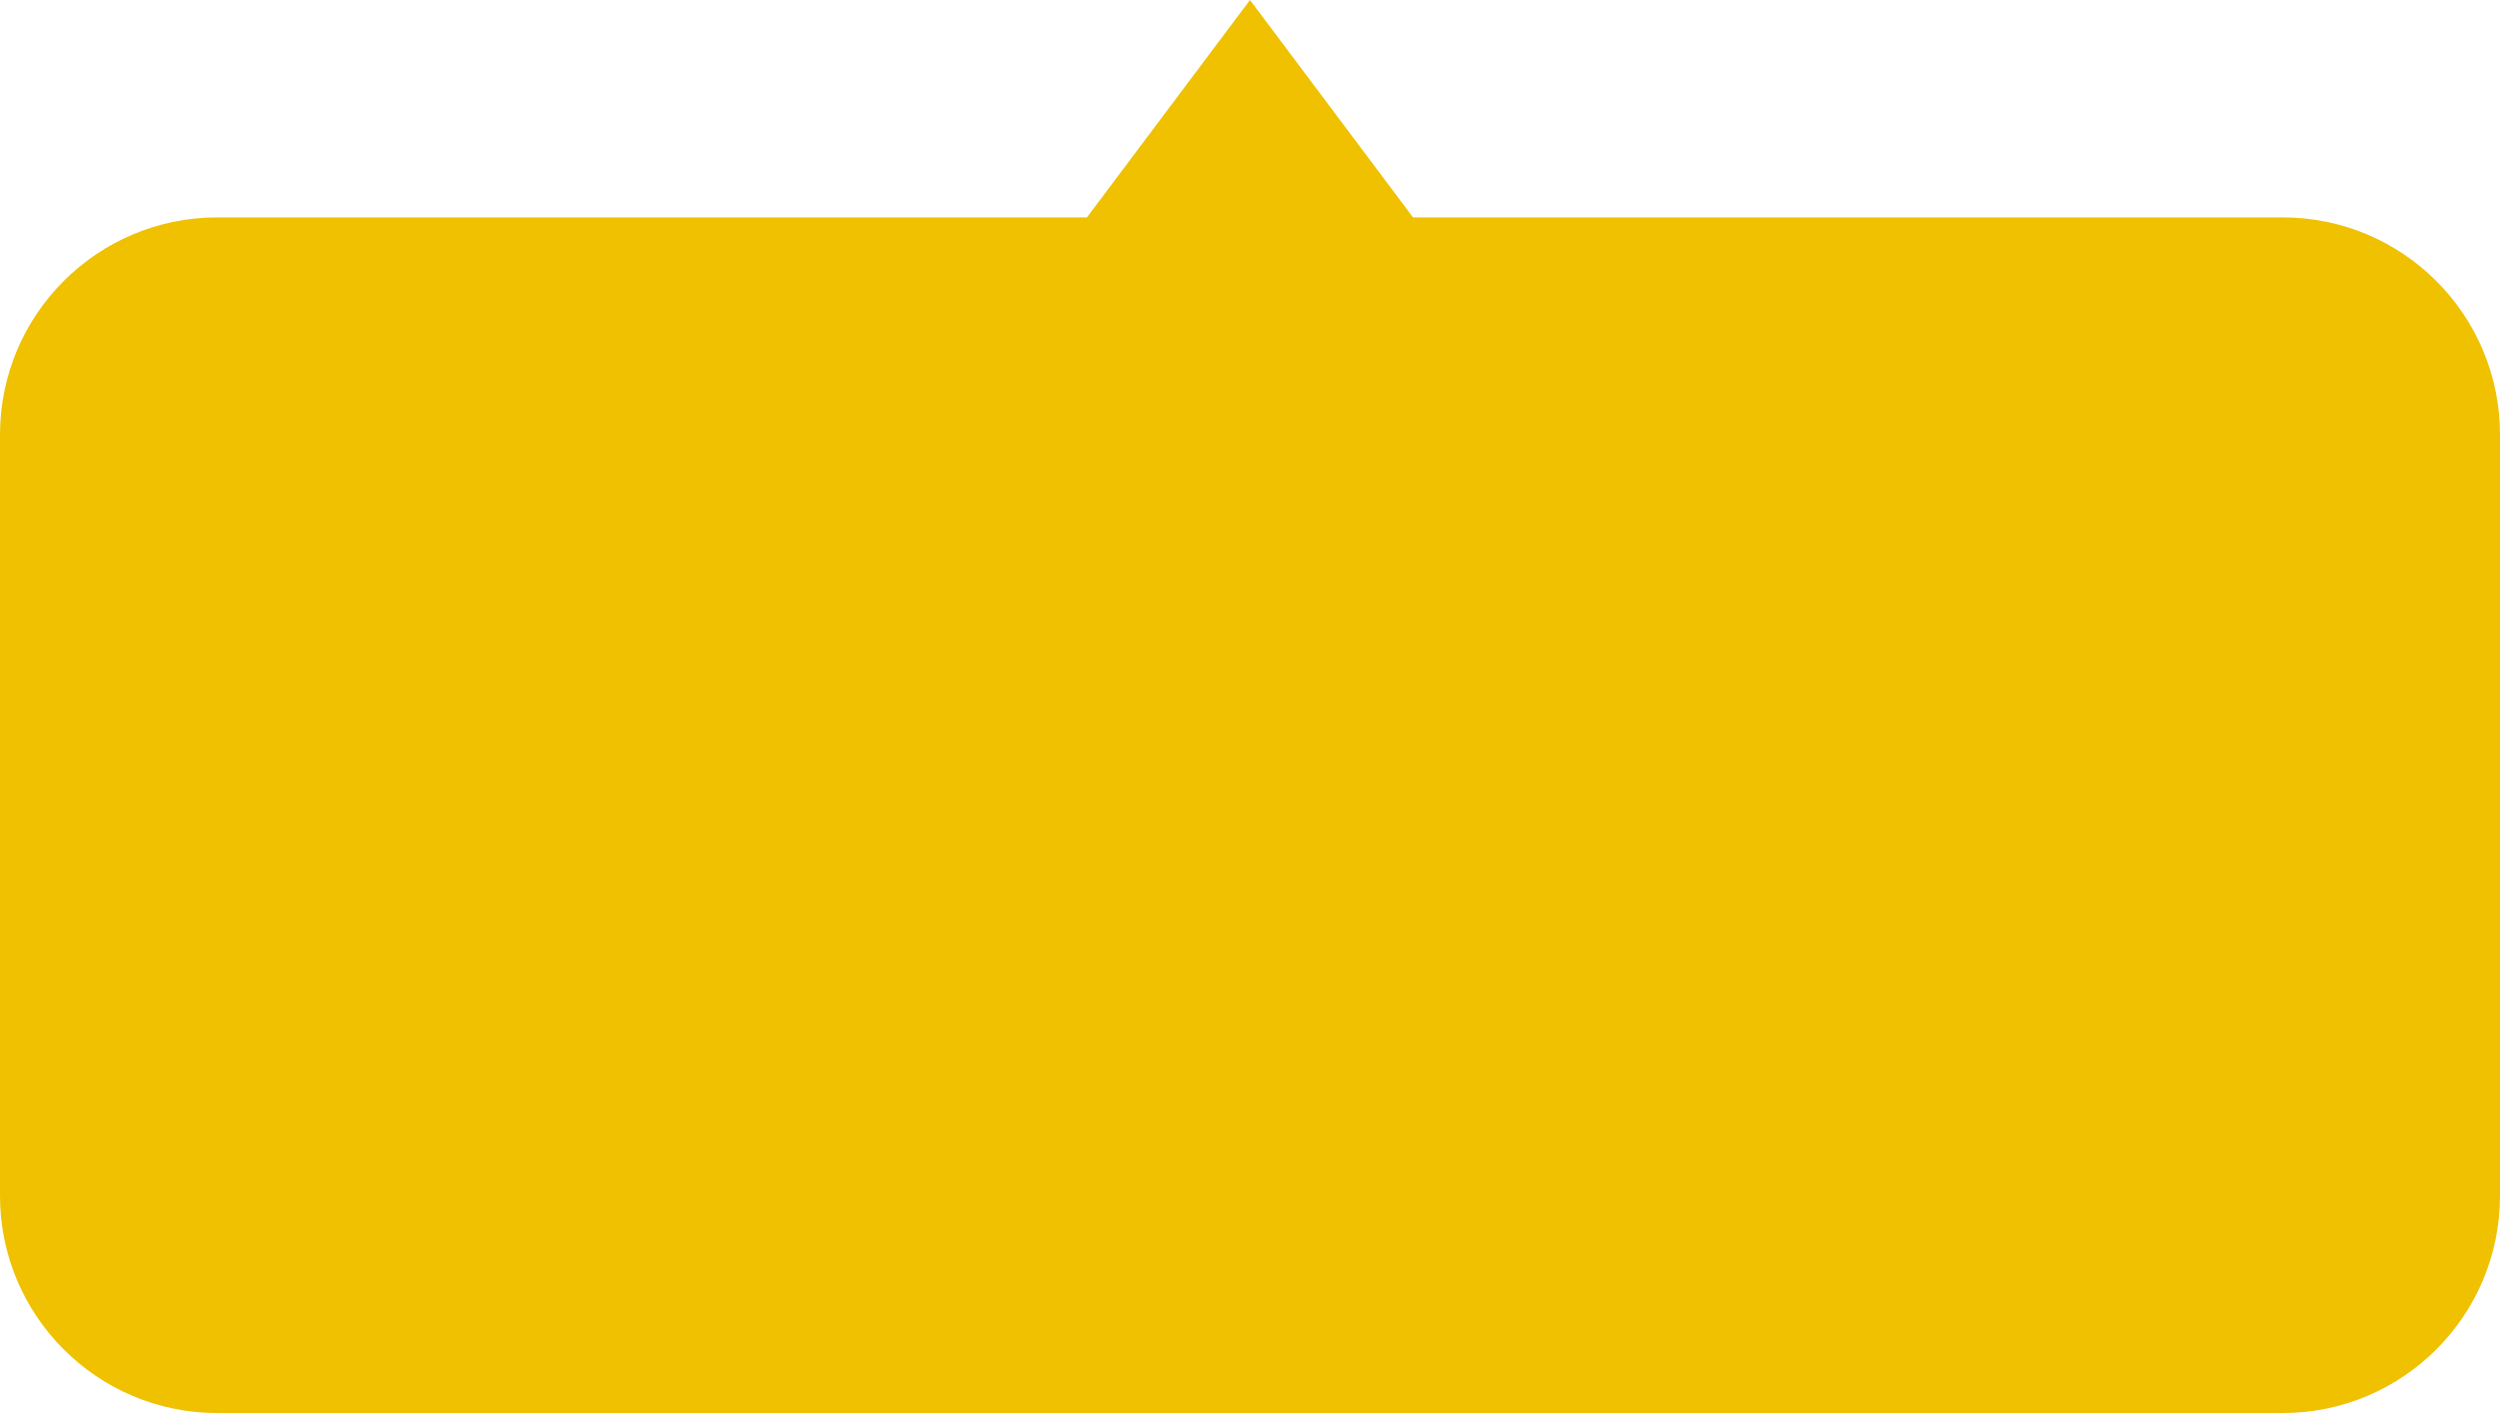
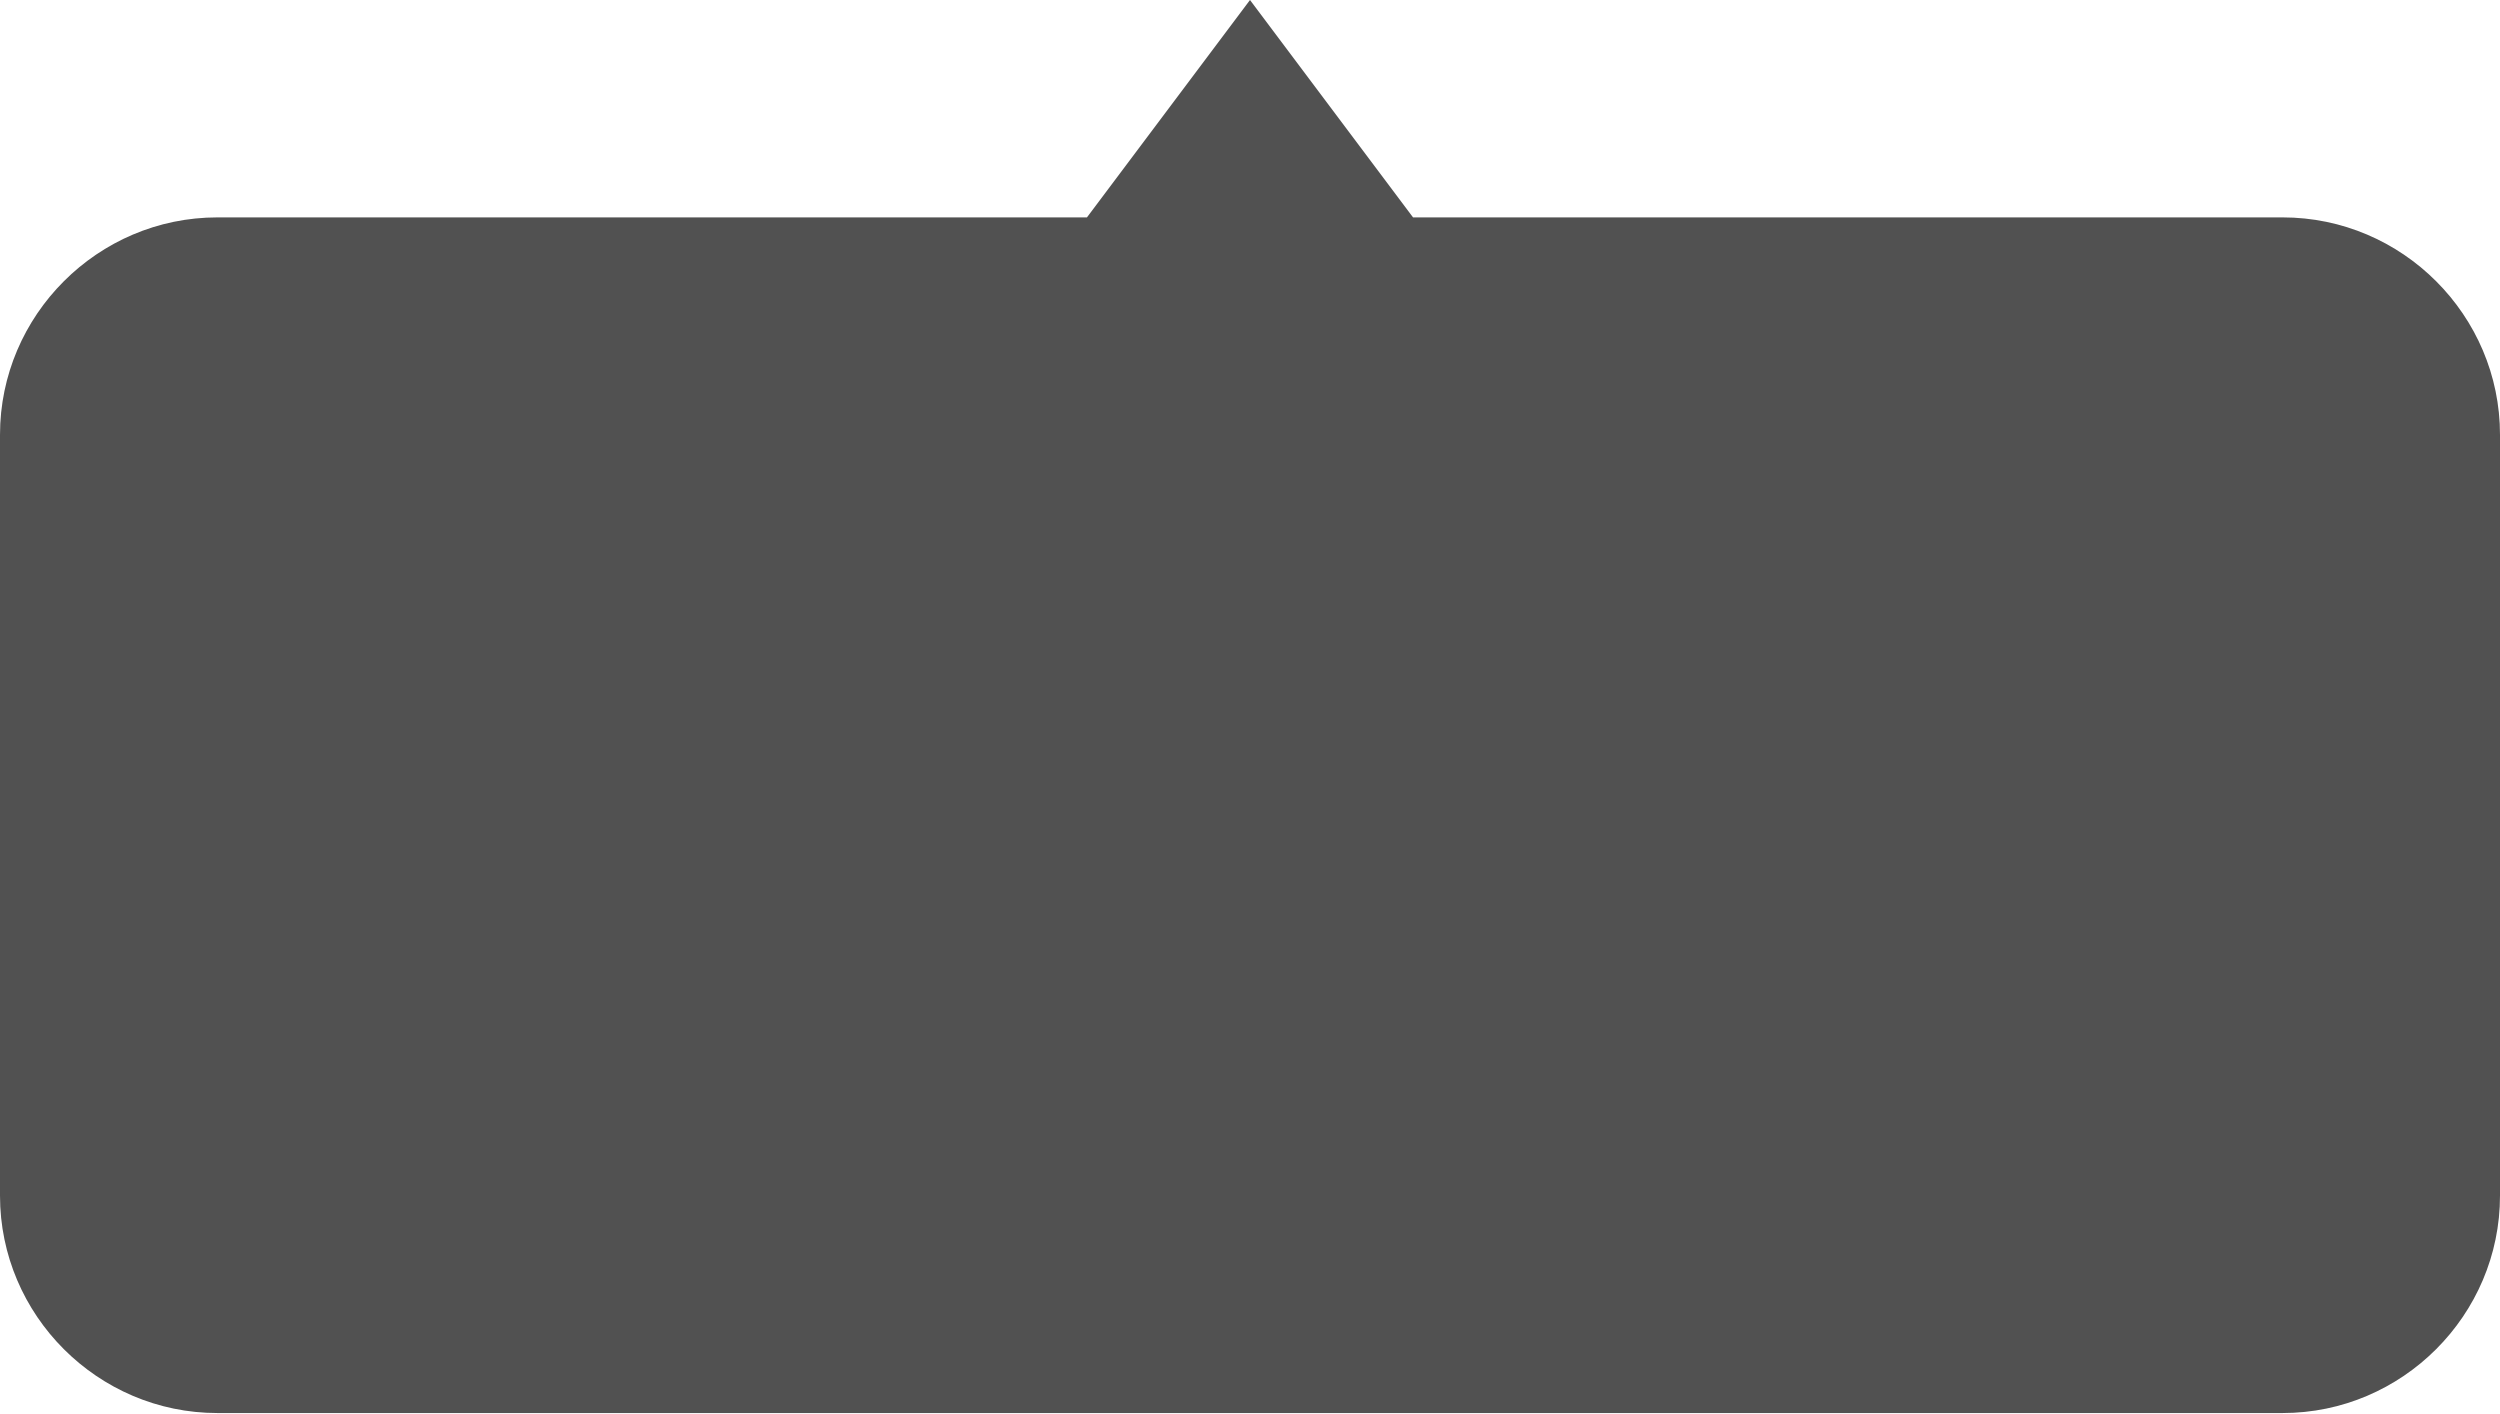
- <svg xmlns="http://www.w3.org/2000/svg" viewBox="0 0 46 26">
-   <defs>
-     <style>.cls-1{fill:#efc100;}</style>
-   </defs>
-   <g id="레이어_2" data-name="레이어 2">
-     <g id="레이어_1-2" data-name="레이어 1">
-       <path class="cls-1" d="M42,26H4a4,4,0,0,1-4-4V8A4,4,0,0,1,4,4H20l3-4,3,4H42a4,4,0,0,1,4,4V22A4,4,0,0,1,42,26Z" />
+ <svg xmlns="http://www.w3.org/2000/svg" version="1.1" id="레이어_1" x="0px" y="0px" viewBox="0 0 46 26" style="enable-background:new 0 0 46 26;" xml:space="preserve">
+   <style type="text/css">
+ 	.st0{opacity:0.85;}
+ 	.st1{fill:#333333;}
+ </style>
+   <g id="레이어_2_1_" class="st0">
+     <g>
+       <g id="레이어_1-2_8_">
+         <path class="st1" d="M42,26H4c-2.2,0-4-1.8-4-4V8c0-2.2,1.8-4,4-4h16l3-4l3,4h16c2.2,0,4,1.8,4,4v14C46,24.2,44.2,26,42,26z" />
+       </g>
    </g>
  </g>
</svg>
